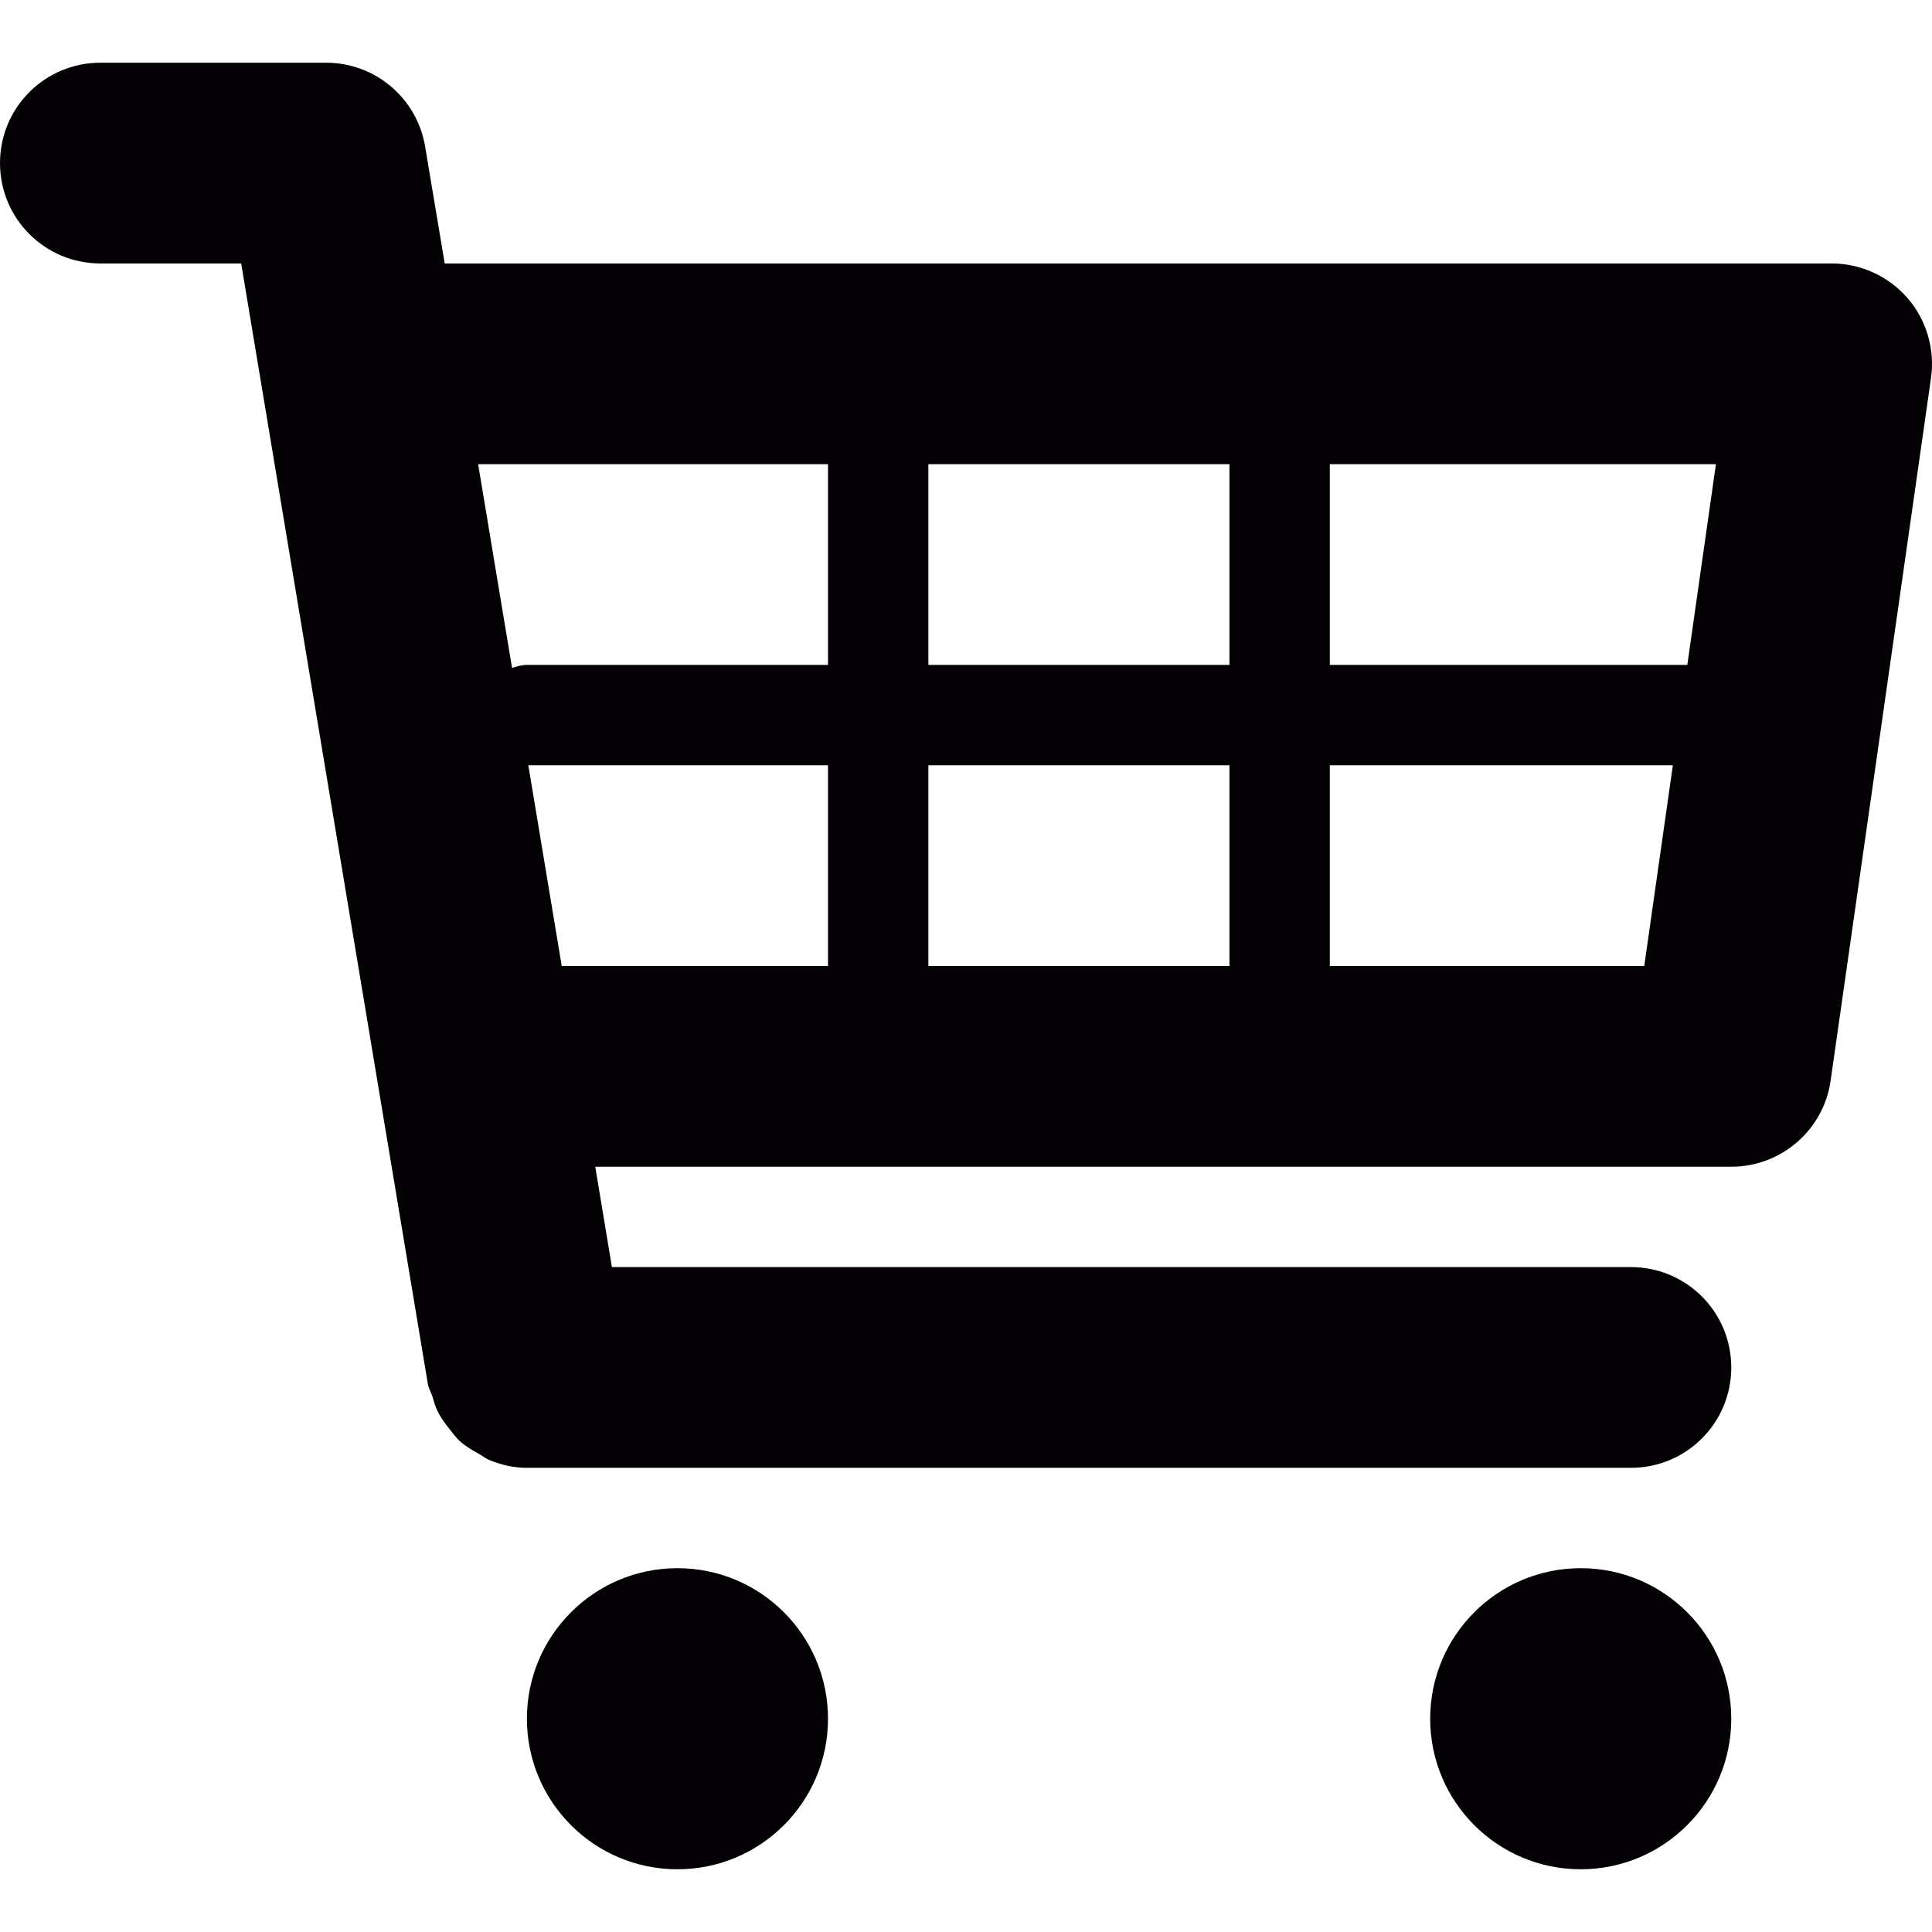
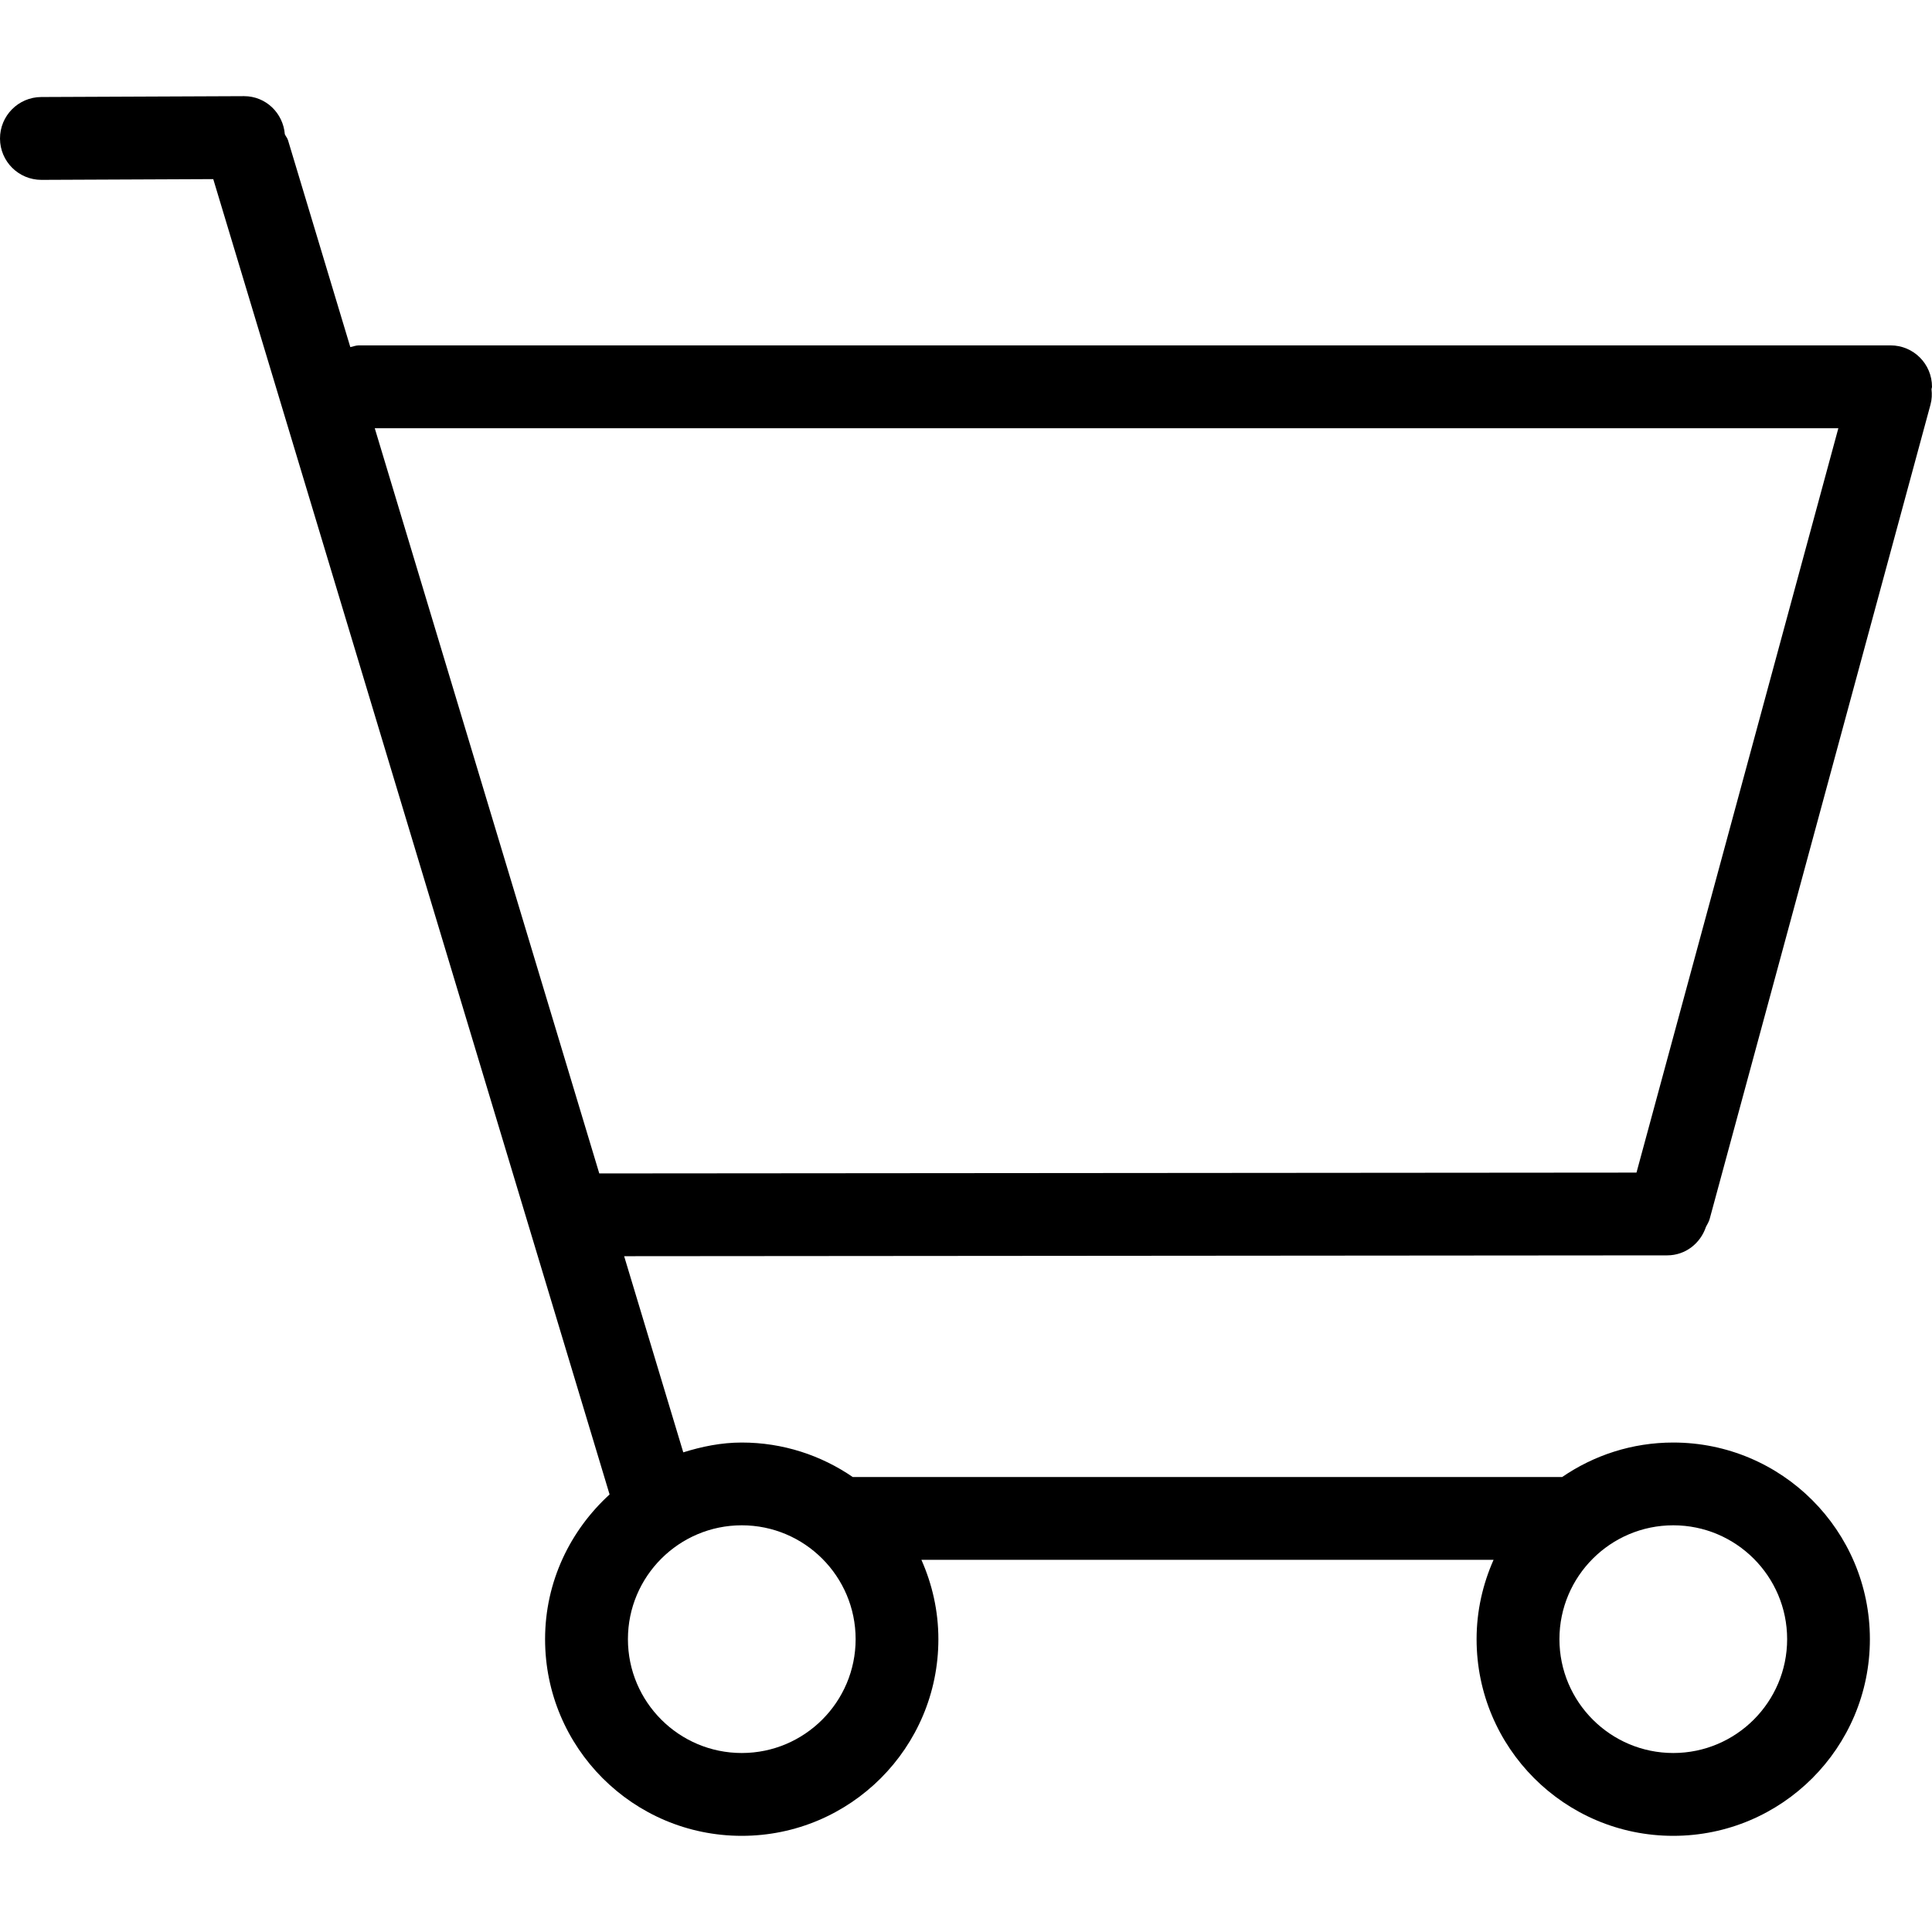
- <svg xmlns="http://www.w3.org/2000/svg" version="1.1" id="Capa_1" x="0px" y="0px" viewBox="0 0 19.25 19.25" style="enable-background:new 0 0 19.25 19.25;" xml:space="preserve">
+ <svg xmlns="http://www.w3.org/2000/svg" version="1.1" id="Capa_1" x="0px" y="0px" viewBox="0 0 299.915 299.915" style="enable-background:new 0 0 299.915 299.915;" xml:space="preserve">
  <g>
-     <g id="Layer_1_107_">
-       <g>
-         <path style="fill:#030104;" d="M19.006,2.97c-0.191-0.219-0.466-0.345-0.756-0.345H4.431L4.236,1.461     C4.156,0.979,3.739,0.625,3.25,0.625H1c-0.553,0-1,0.447-1,1s0.447,1,1,1h1.403l1.86,11.164c0.008,0.045,0.031,0.082,0.045,0.124     c0.016,0.053,0.029,0.103,0.054,0.151c0.032,0.066,0.075,0.122,0.12,0.179c0.031,0.039,0.059,0.078,0.095,0.112     c0.058,0.054,0.125,0.092,0.193,0.13c0.038,0.021,0.071,0.049,0.112,0.065c0.116,0.047,0.238,0.075,0.367,0.075     c0.001,0,11.001,0,11.001,0c0.553,0,1-0.447,1-1s-0.447-1-1-1H6.097l-0.166-1H17.25c0.498,0,0.92-0.366,0.99-0.858l1-7     C19.281,3.479,19.195,3.188,19.006,2.97z M17.097,4.625l-0.285,2H13.25v-2H17.097z M12.25,4.625v2h-3v-2H12.25z M12.25,7.625v2     h-3v-2H12.25z M8.25,4.625v2h-3c-0.053,0-0.101,0.015-0.148,0.03l-0.338-2.03H8.25z M5.264,7.625H8.25v2H5.597L5.264,7.625z      M13.25,9.625v-2h3.418l-0.285,2H13.25z" />
-         <circle style="fill:#030104;" cx="6.75" cy="17.125" r="1.5" />
-         <circle style="fill:#030104;" cx="15.75" cy="17.125" r="1.5" />
-       </g>
-     </g>
+     <path d="M293.494,53.616H55.701c-0.463,0-0.88,0.174-1.318,0.27l-9.672-32.115c-0.109-0.347-0.341-0.604-0.495-0.925   c-0.264-3.303-2.956-5.919-6.324-5.919c-0.006,0-0.019,0-0.026,0L6.401,15.061C2.847,15.081-0.013,17.973,0,21.52   c0.013,3.541,2.886,6.401,6.427,6.401c0.006,0,0.019,0,0.026,0l26.652-0.116l61.524,204.187   c-6.112,5.585-10.013,13.541-10.013,22.468c0,16.858,13.663,30.527,30.527,30.527c16.858,0,30.527-13.67,30.527-30.527   c0-4.396-0.964-8.548-2.635-12.32h88.819c-1.671,3.773-2.635,7.924-2.635,12.32c0,16.858,13.663,30.527,30.527,30.527   c16.858,0,30.527-13.67,30.527-30.527s-13.67-30.527-30.527-30.527c-6.401,0-12.333,1.986-17.243,5.354H132.38   c-4.91-3.368-10.836-5.354-17.237-5.354c-3.181,0-6.189,0.623-9.075,1.523l-9.178-30.45l161.918-0.129   c2.834,0,5.167-1.87,6.016-4.422c0.219-0.405,0.456-0.797,0.585-1.26l34.274-126.39c0.219-0.803,0.244-1.607,0.154-2.384   c0.006-0.135,0.077-0.244,0.077-0.373C299.921,56.495,297.042,53.616,293.494,53.616z M259.753,236.781   c9.749,0,17.674,7.924,17.674,17.674c0,9.749-7.924,17.674-17.674,17.674c-9.75,0-17.674-7.924-17.674-17.674   C242.08,244.705,250.004,236.781,259.753,236.781z M115.15,236.781c9.75,0,17.674,7.924,17.674,17.674   c0,9.749-7.924,17.674-17.674,17.674s-17.674-7.924-17.674-17.674C97.476,244.705,105.4,236.781,115.15,236.781z M254.04,182.03   l-161.011,0.129L58.176,66.476h227.201L254.04,182.03z" />
  </g>
  <g>
</g>
  <g>
</g>
  <g>
</g>
  <g>
</g>
  <g>
</g>
  <g>
</g>
  <g>
</g>
  <g>
</g>
  <g>
</g>
  <g>
</g>
  <g>
</g>
  <g>
</g>
  <g>
</g>
  <g>
</g>
  <g>
</g>
</svg>
